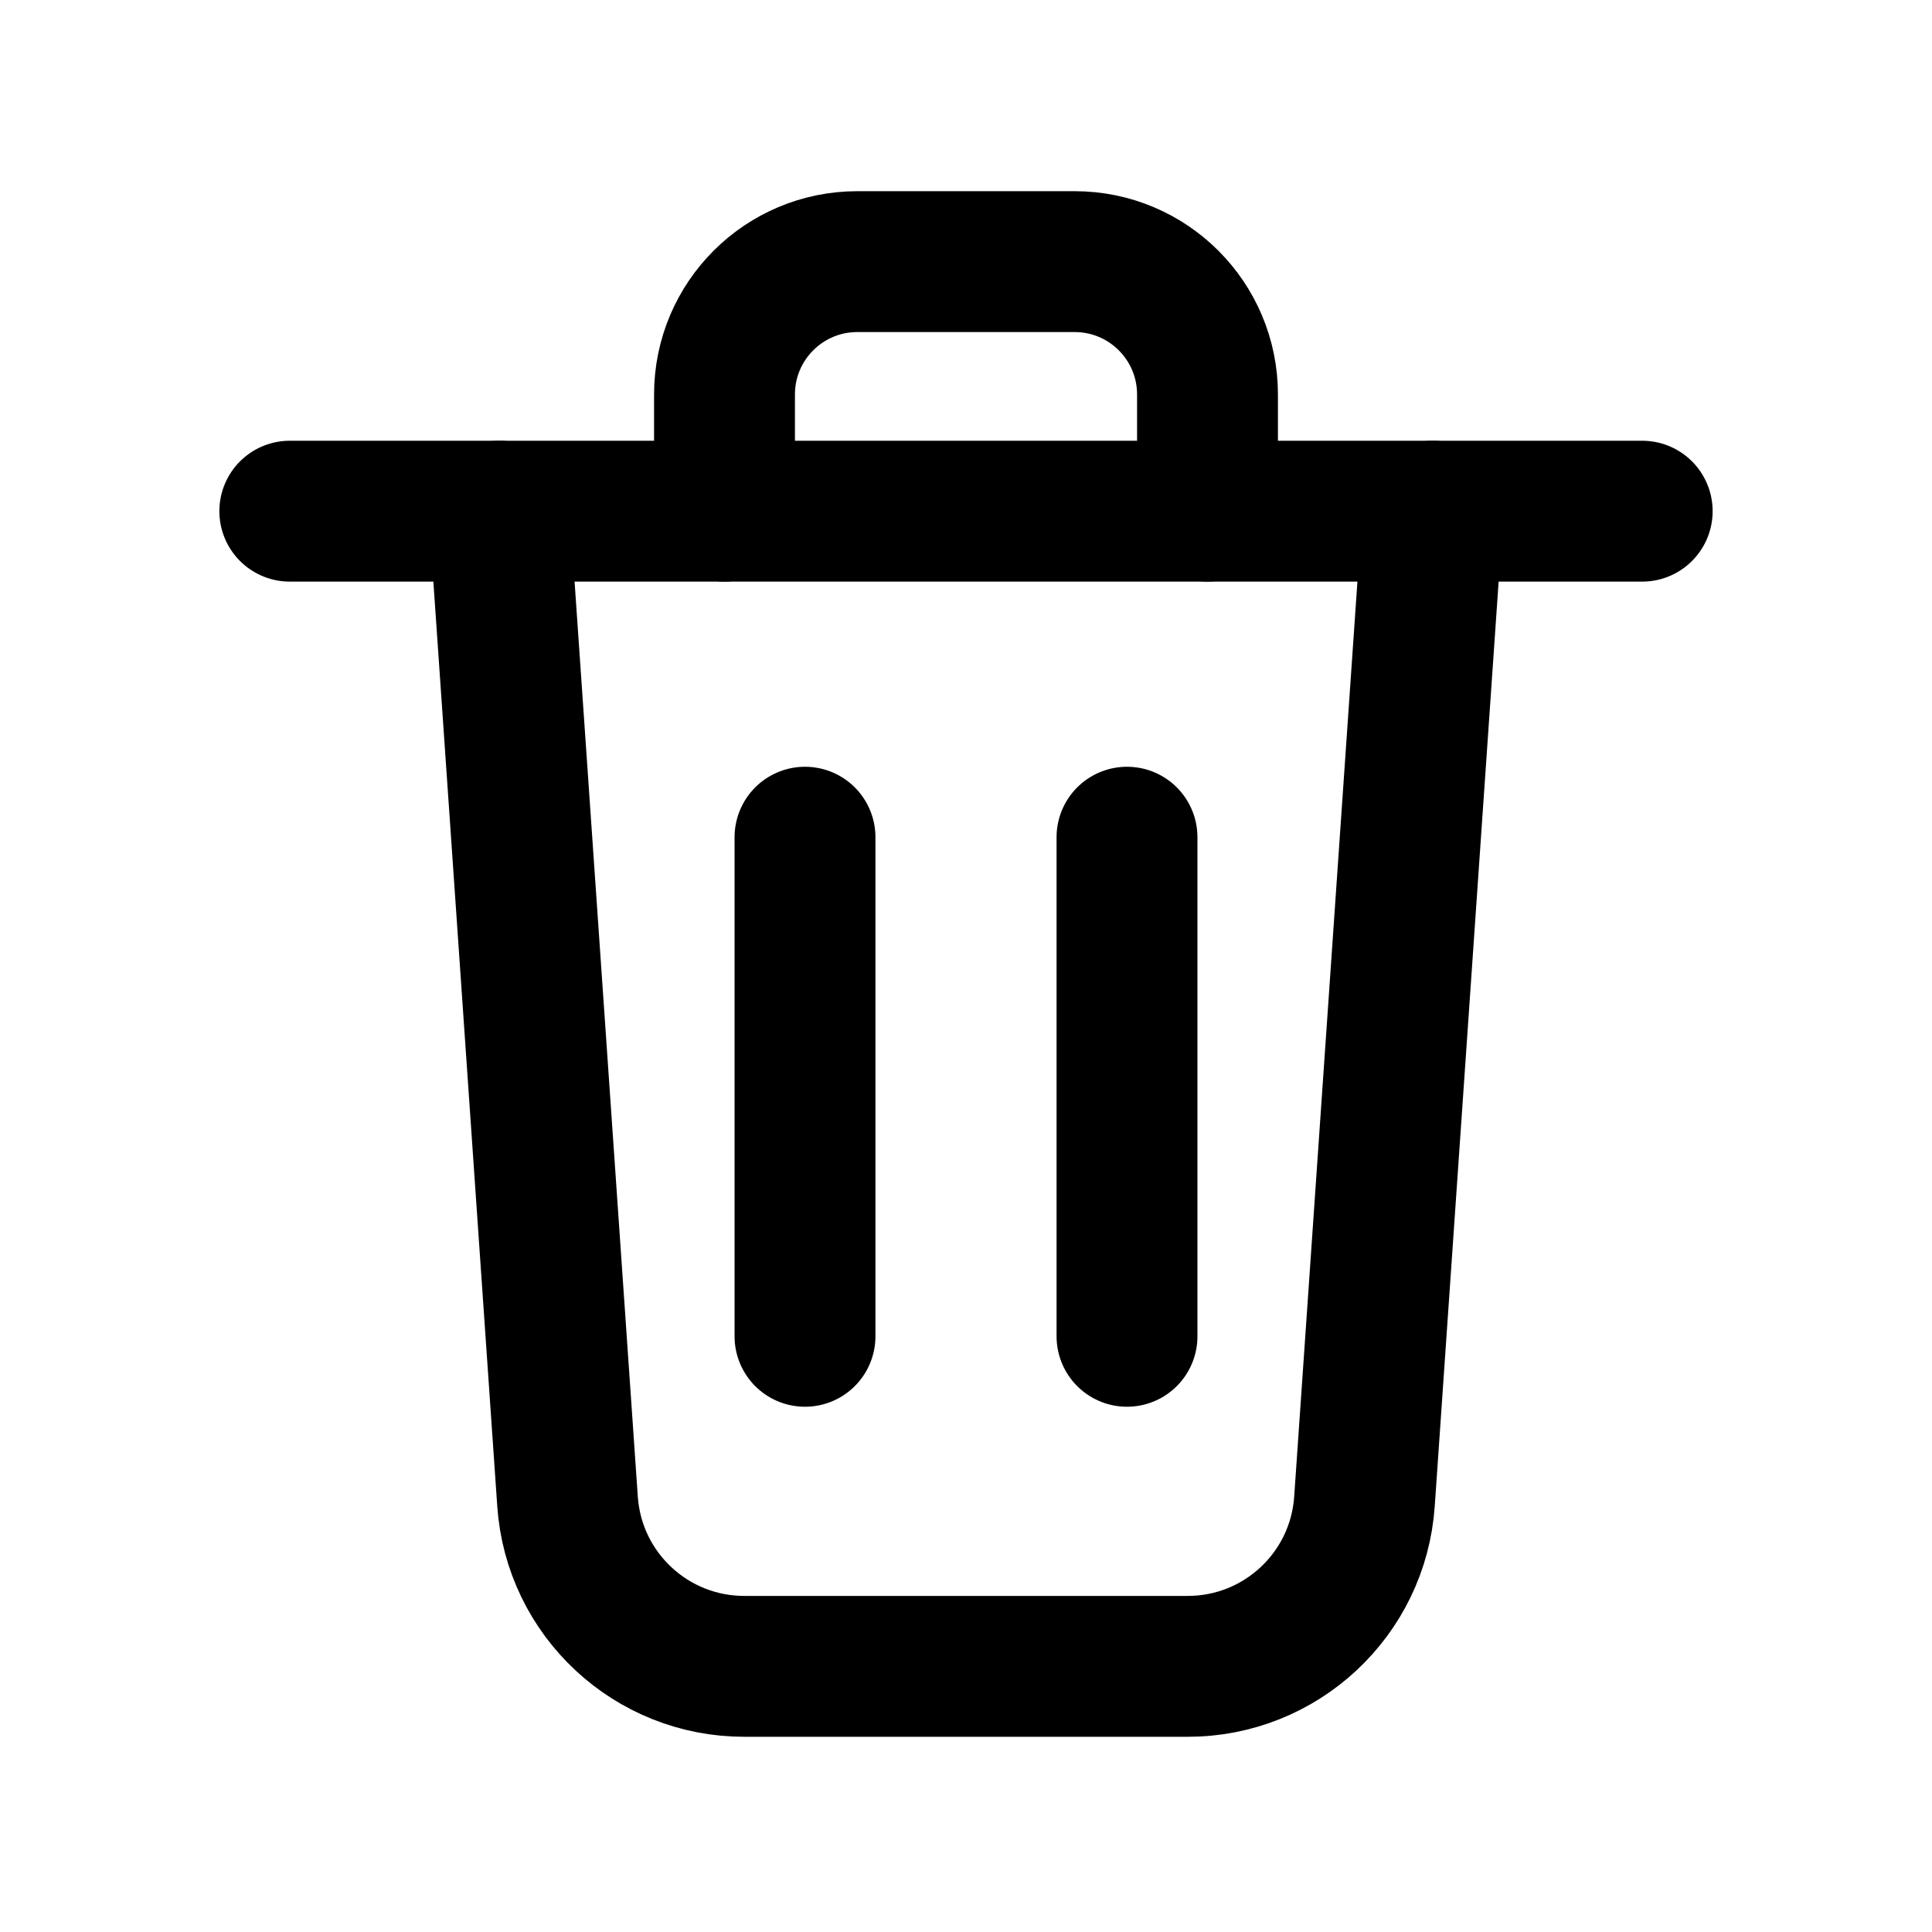
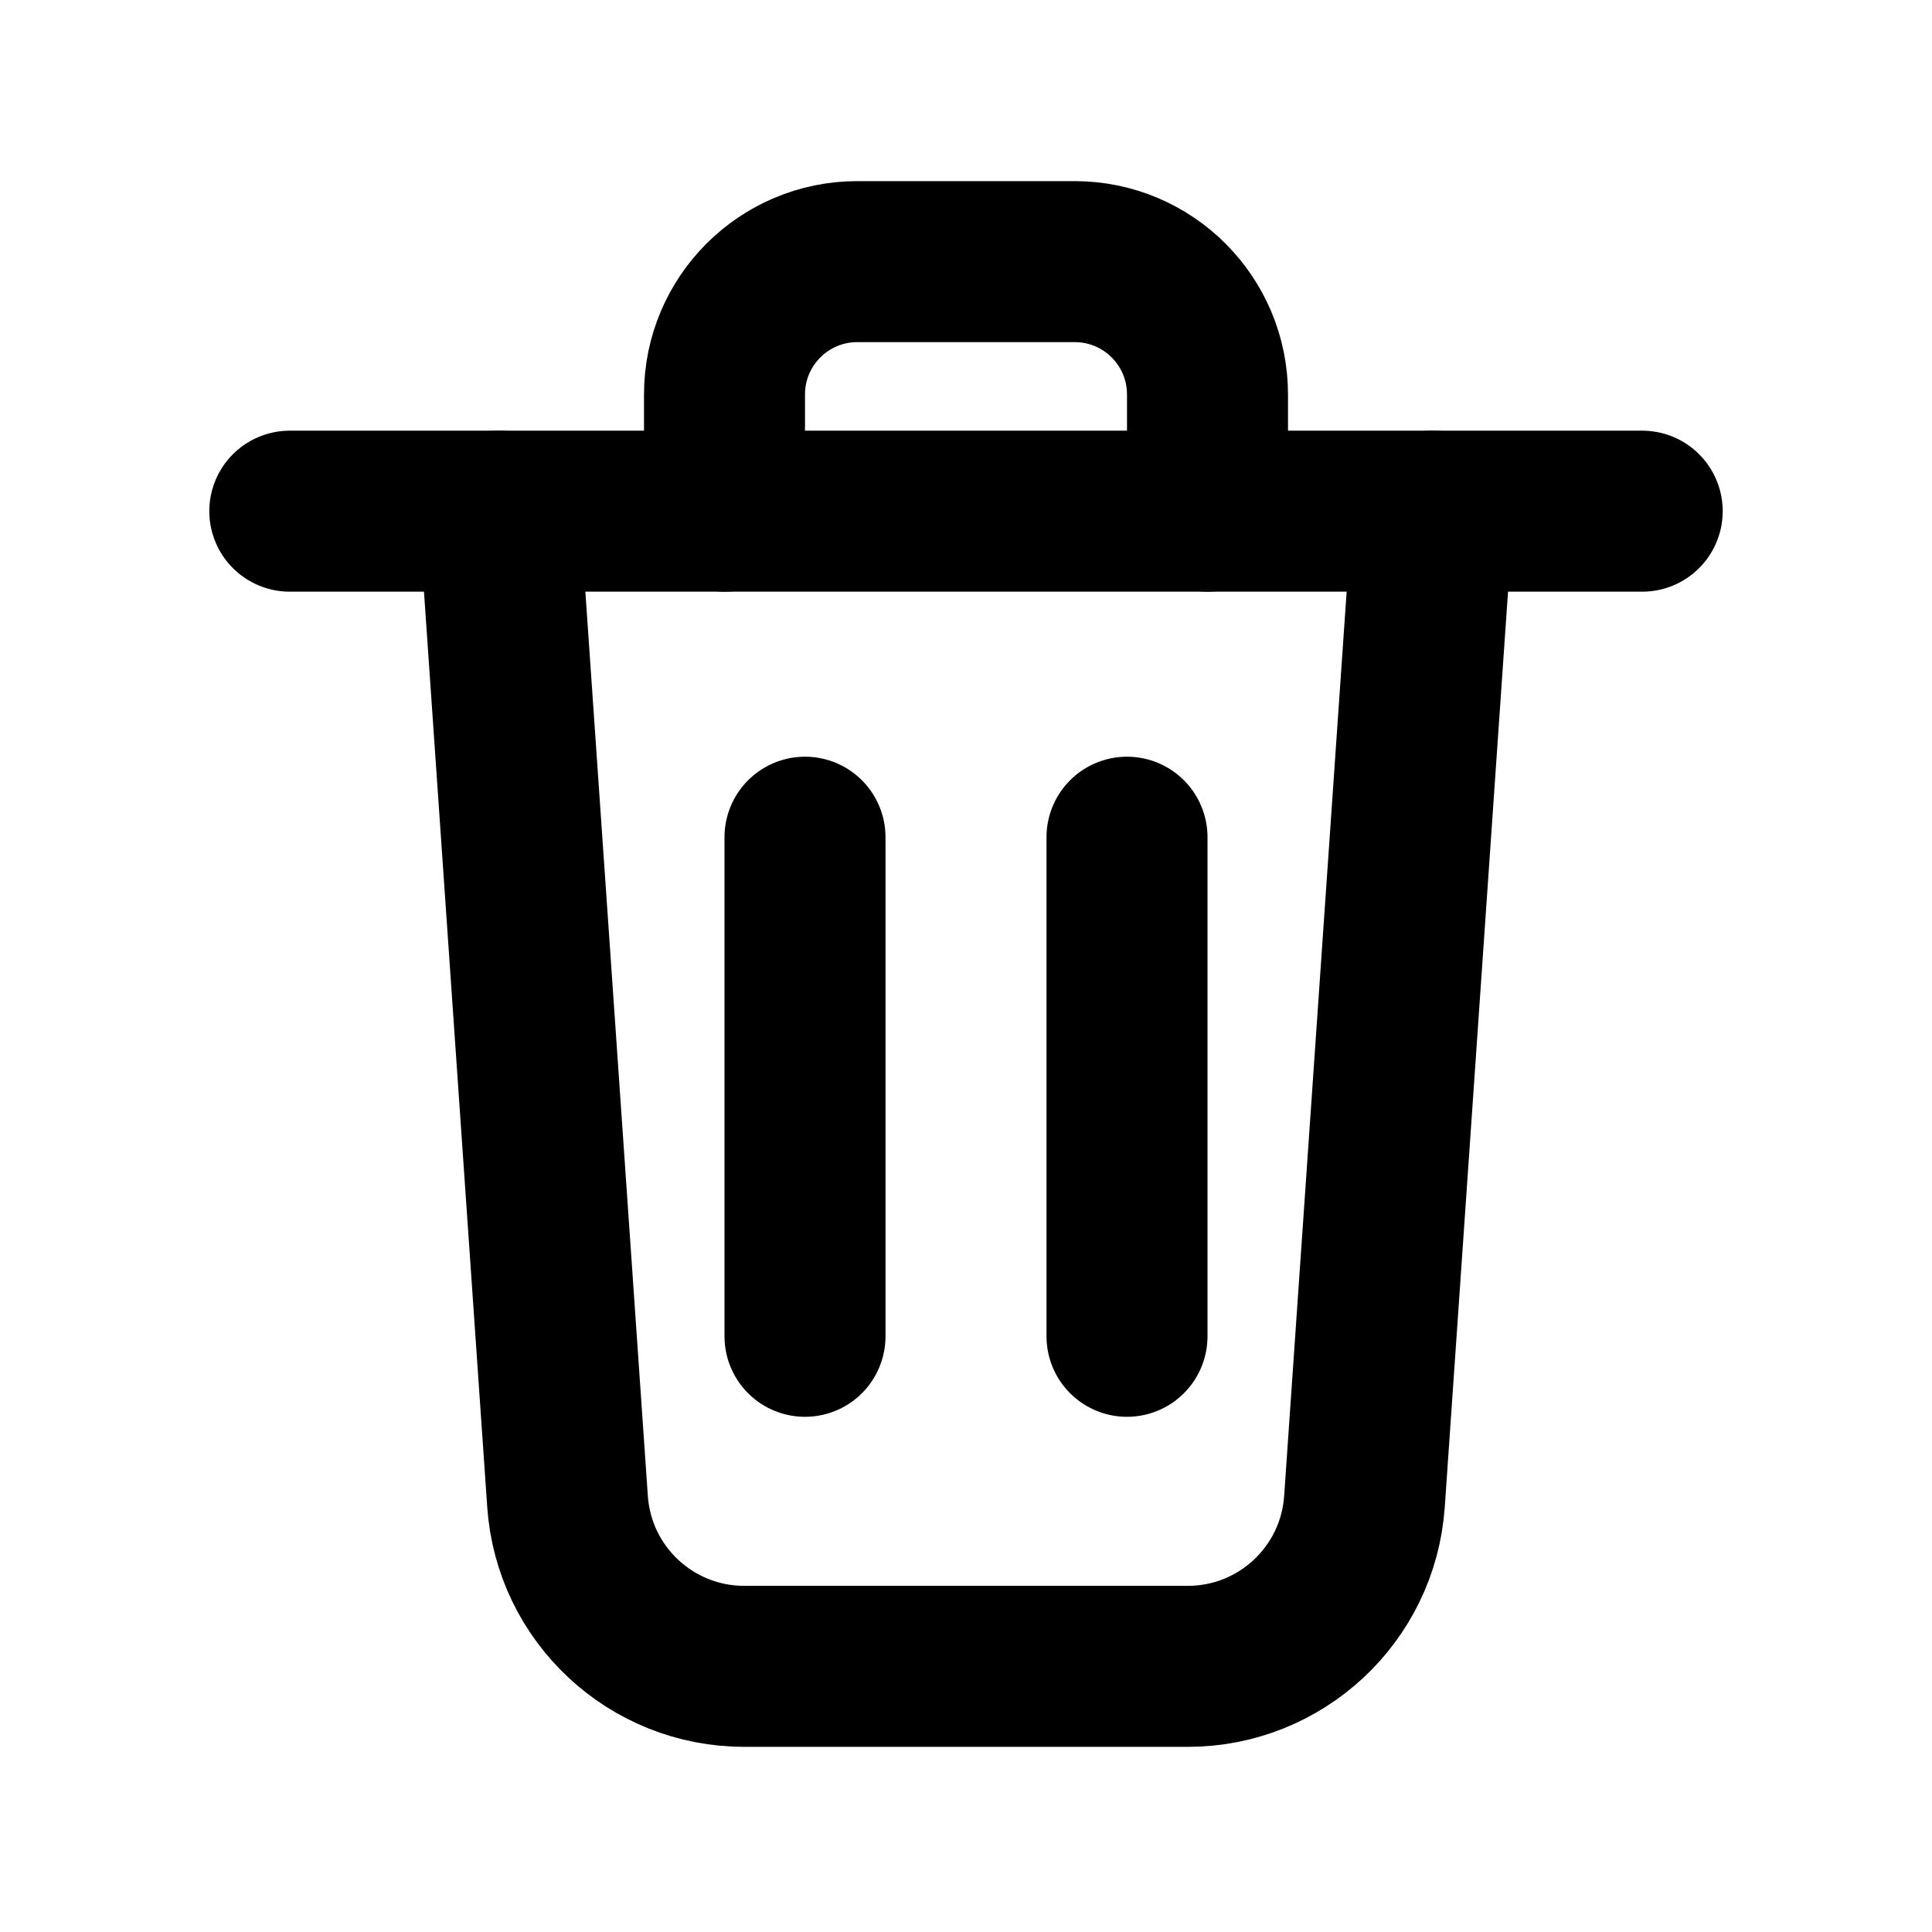
- <svg xmlns="http://www.w3.org/2000/svg" viewBox="0 0 24 24" width="24" height="24" fill="none" stroke="currentColor" stroke-width="1.75" stroke-linecap="round" stroke-linejoin="round">
+ <svg xmlns="http://www.w3.org/2000/svg" viewBox="0 0 24 24" width="24" height="24" fill="none" stroke="currentColor" stroke-width="2" stroke-linecap="round" stroke-linejoin="round">
  <path d="M3.6 6.35h16.8" />
  <path d="M9 6.35V4.9a1.65 1.65 0 0 1 1.65-1.65h2.7A1.65 1.65 0 0 1 15 4.9v1.45" />
  <path d="m6.2 6.35.85 12.3a2.2 2.2 0 0 0 2.2 2.05h5.5a2.2 2.2 0 0 0 2.2-2.05l.85-12.3" />
  <path d="M10 10.4v6.2m4-6.2v6.2" />
</svg>
